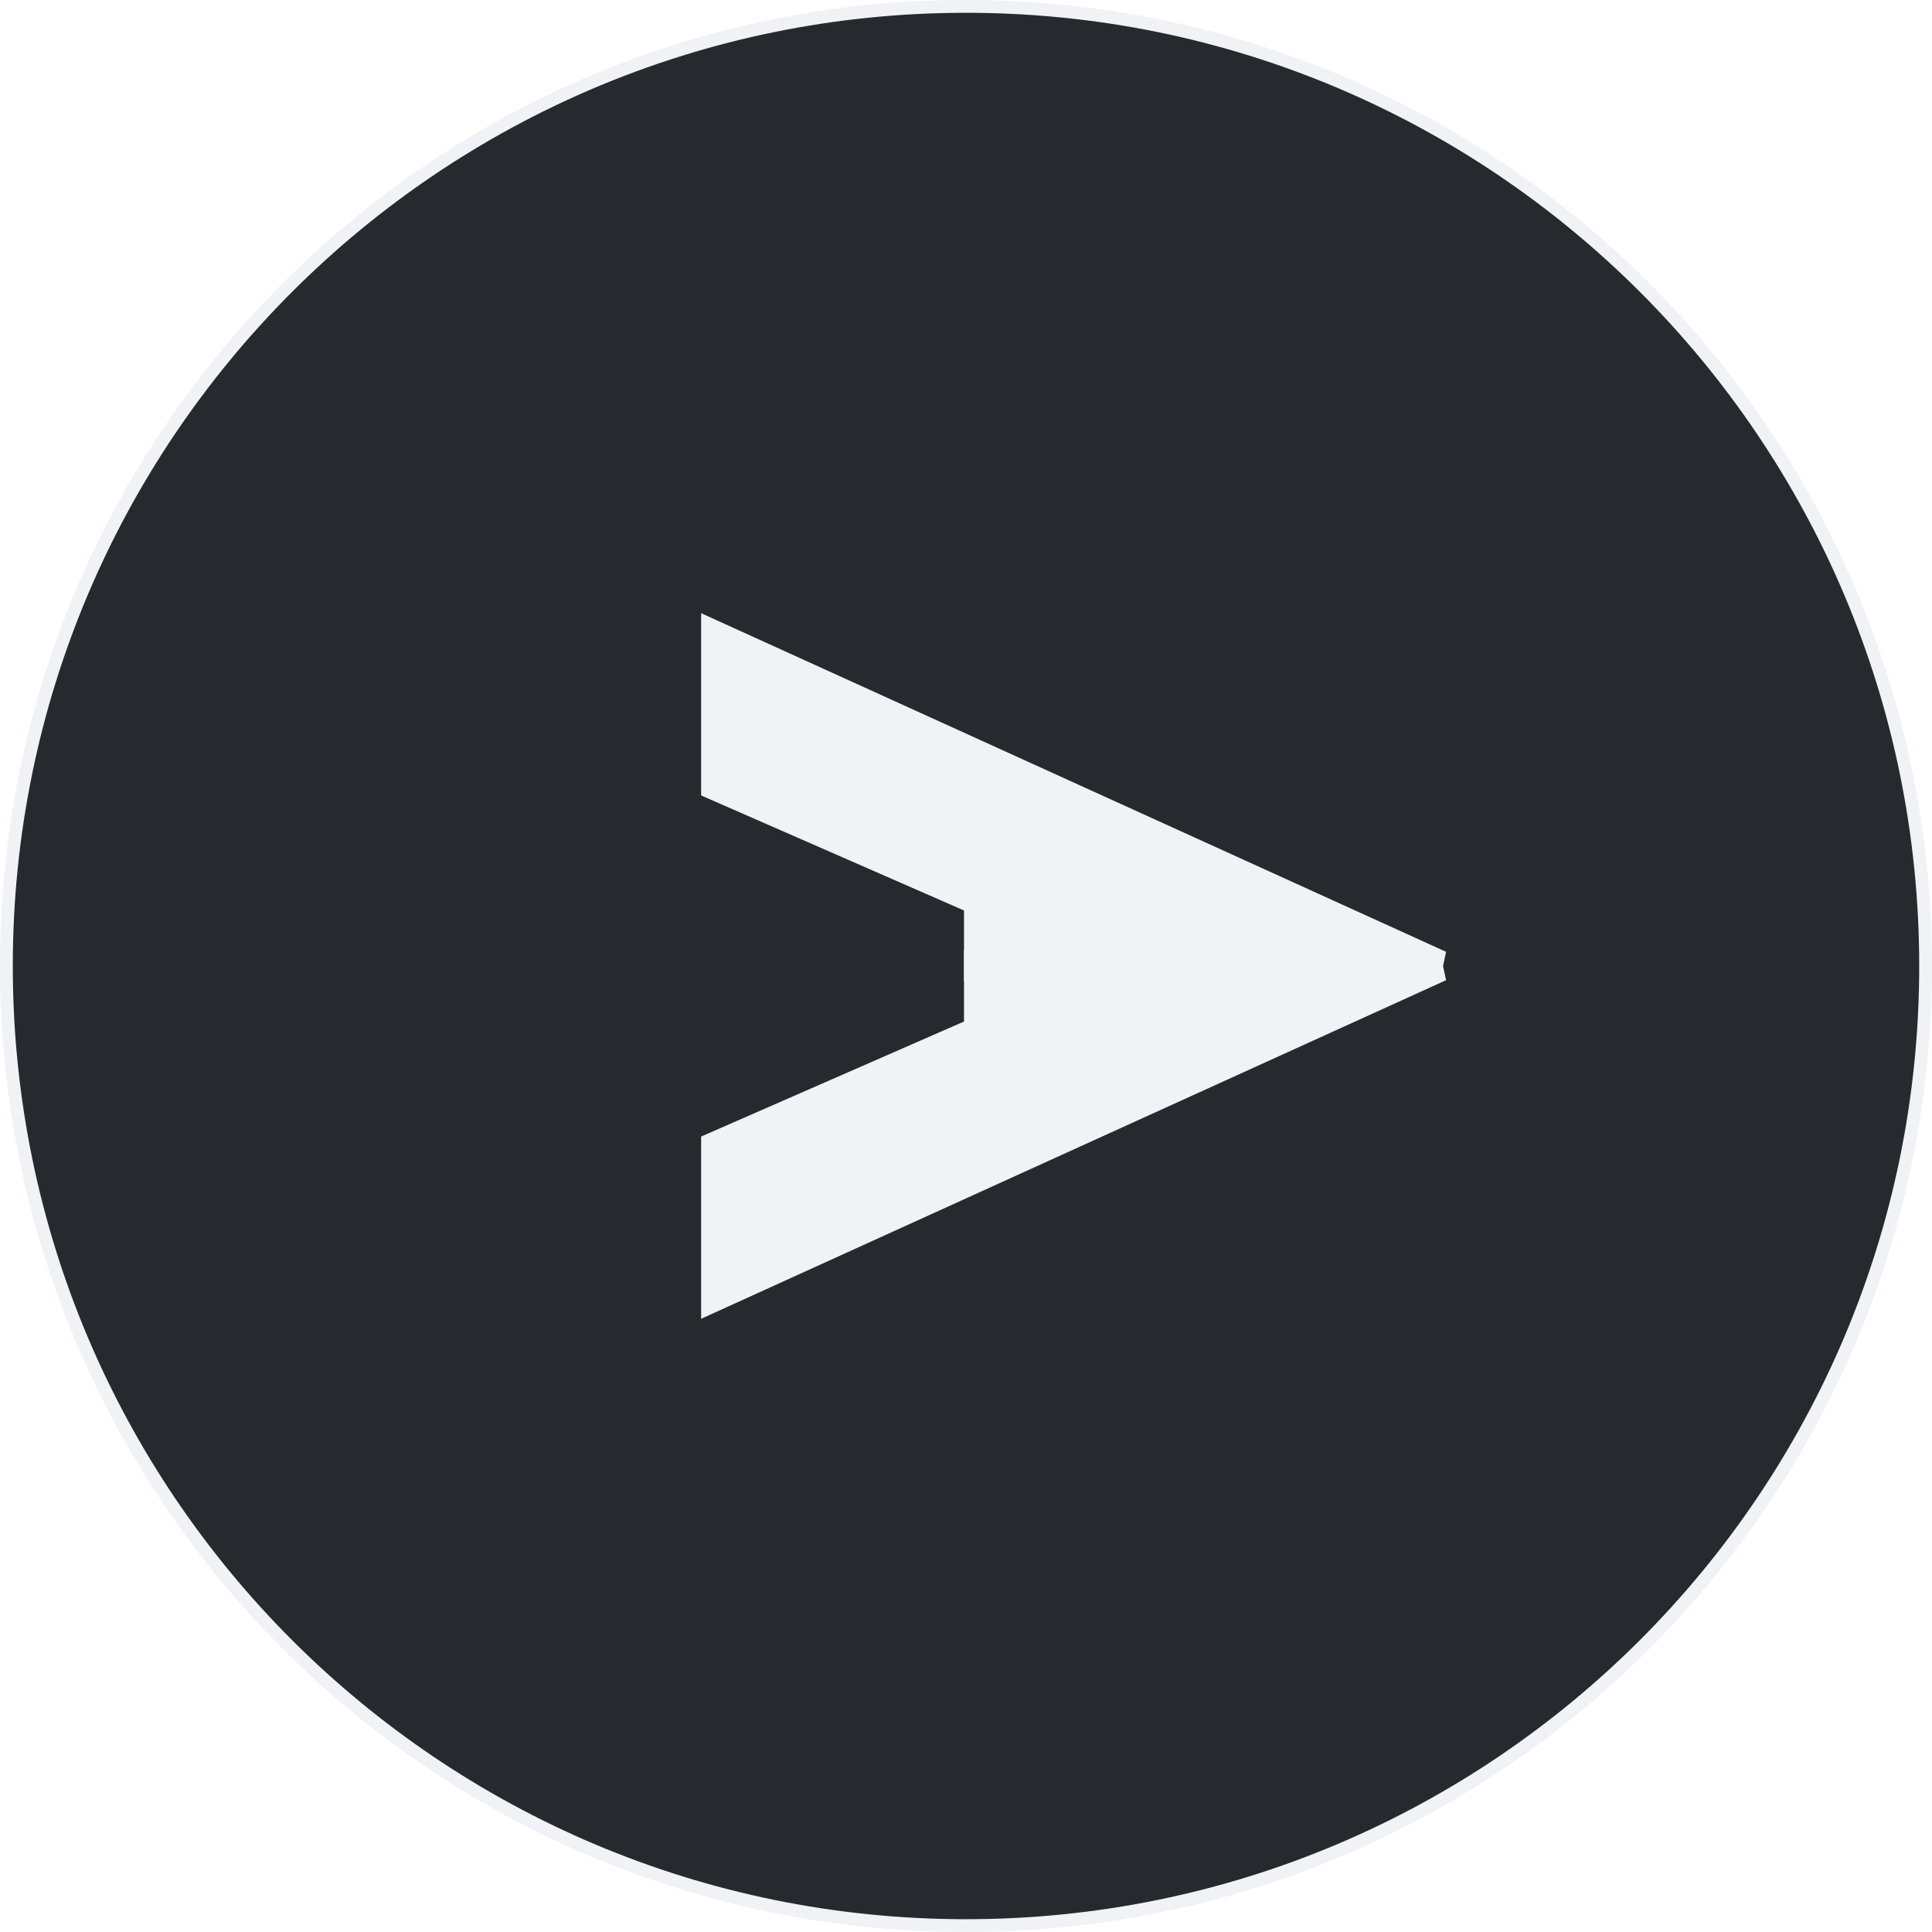
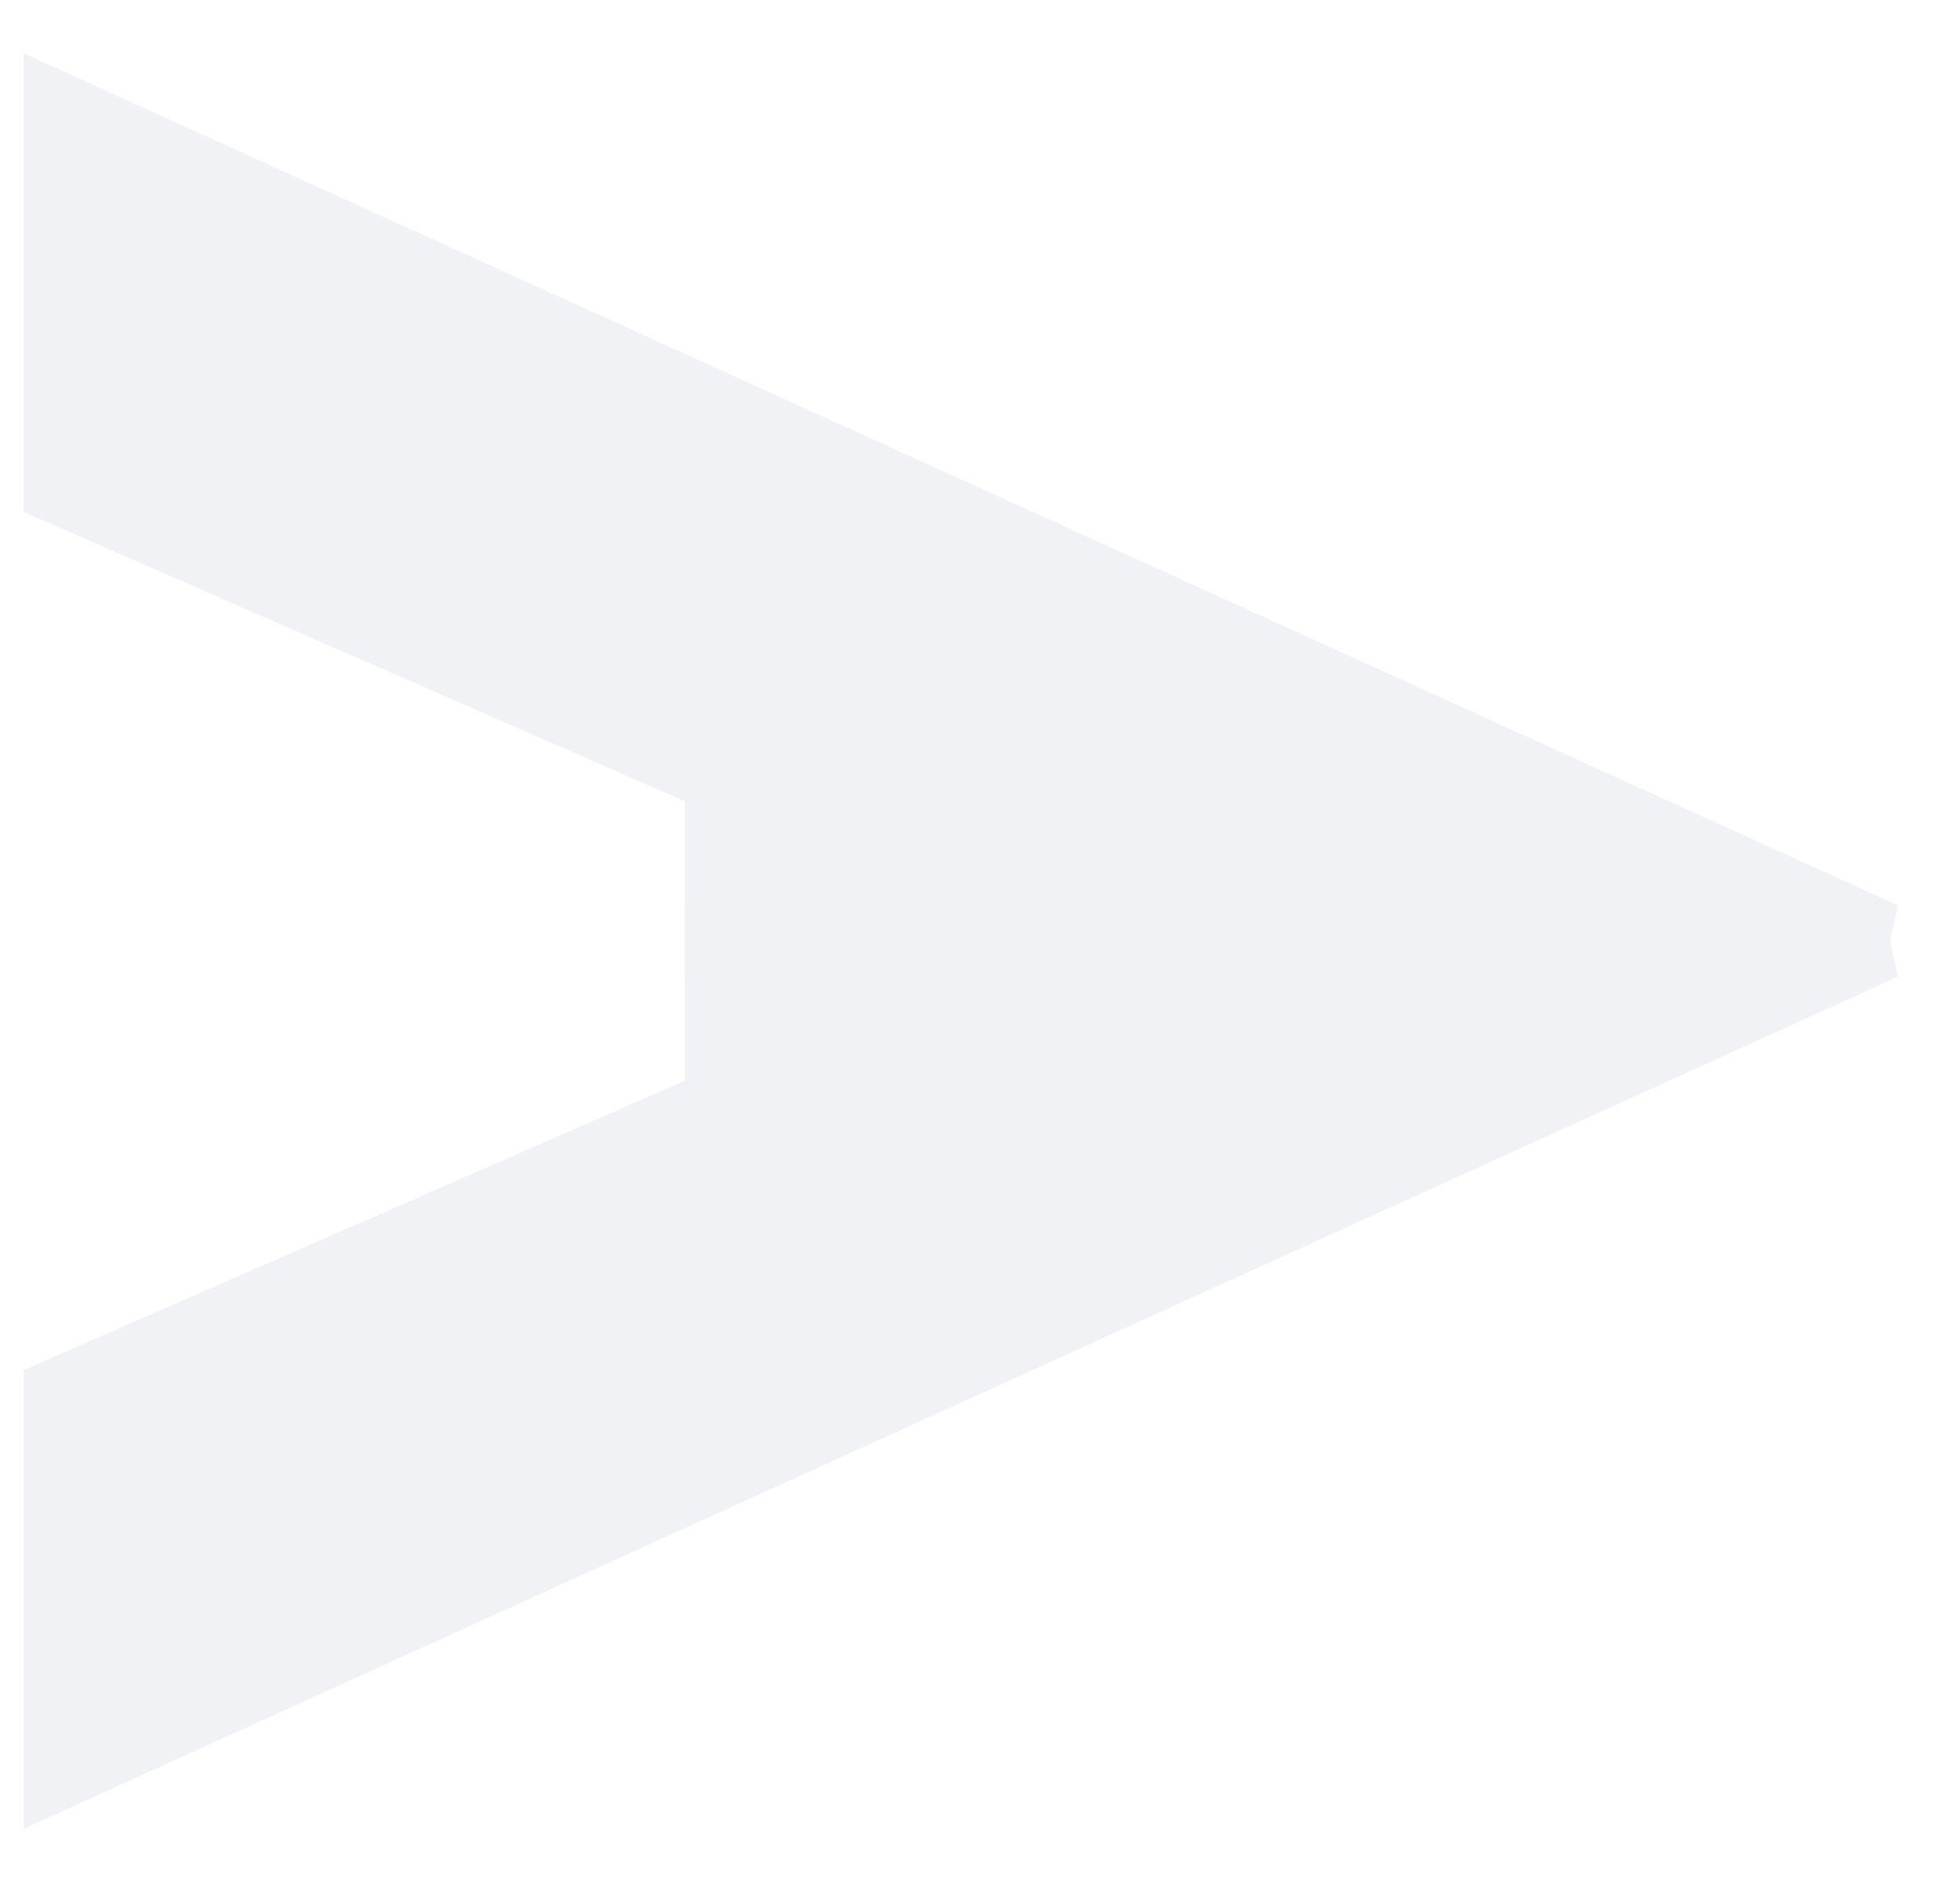
- <svg xmlns="http://www.w3.org/2000/svg" width="62" height="62" viewBox="0 0 62 62" fill="none">
-   <circle cx="31" cy="31" r="30.795" fill="#27292F" stroke="#F0F2F5" stroke-width="0.411" />
-   <path d="M23 20.454L46.2 31L31.436 31L31.436 28.891L23 25.2L23 20.454Z" fill="#F0F2F5" stroke="#F0F2F5" />
-   <path d="M23 41.545L46.2 31L31.436 31L31.436 33.109L23 36.8L23 41.545Z" fill="#F0F2F5" stroke="#F0F2F5" />
+ <svg xmlns="http://www.w3.org/2000/svg" width="25" height="24" viewBox="0 0 25 24" fill="none">
+   <path d="M0.8 22.546L24 12L9.236 12L9.236 14.109L0.8 17.8L0.8 22.546Z" fill="#F0F2F5" stroke="#F0F2F5" />
+   <path d="M0.8 1.455L24 12L9.236 12L9.236 9.891L0.8 6.2L0.8 1.455Z" fill="#F0F2F5" stroke="#F0F2F5" />
</svg>
